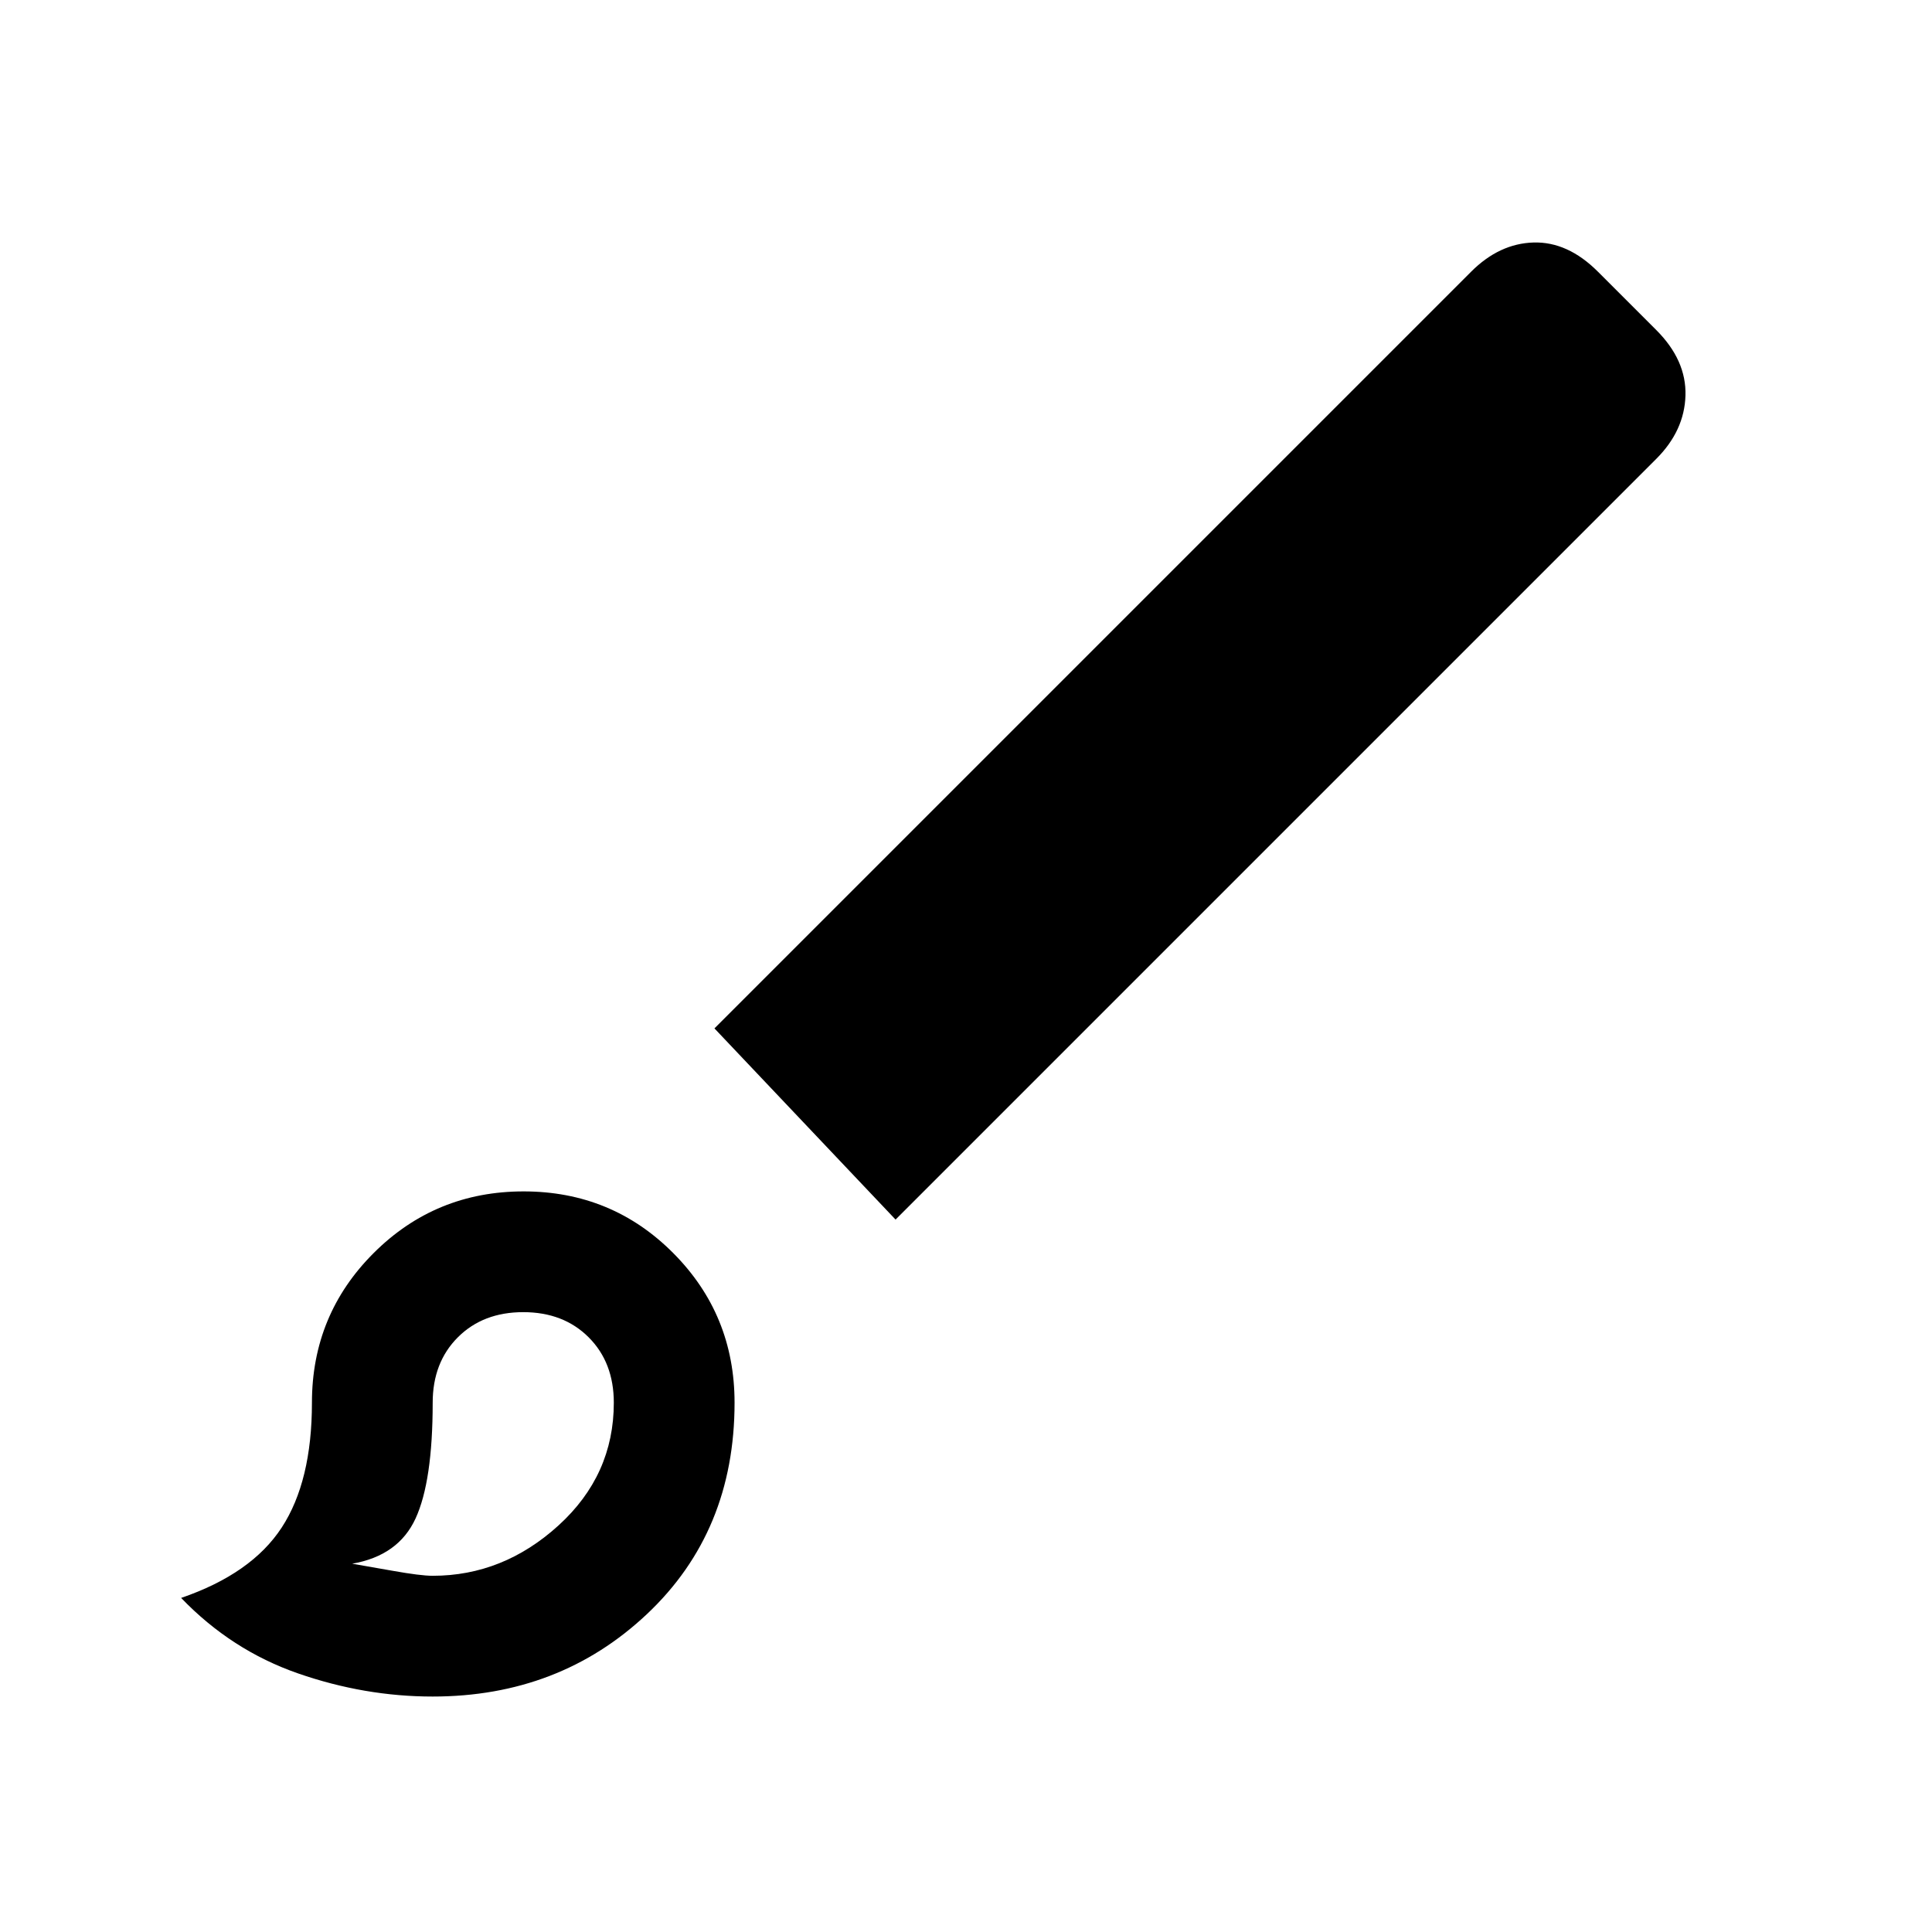
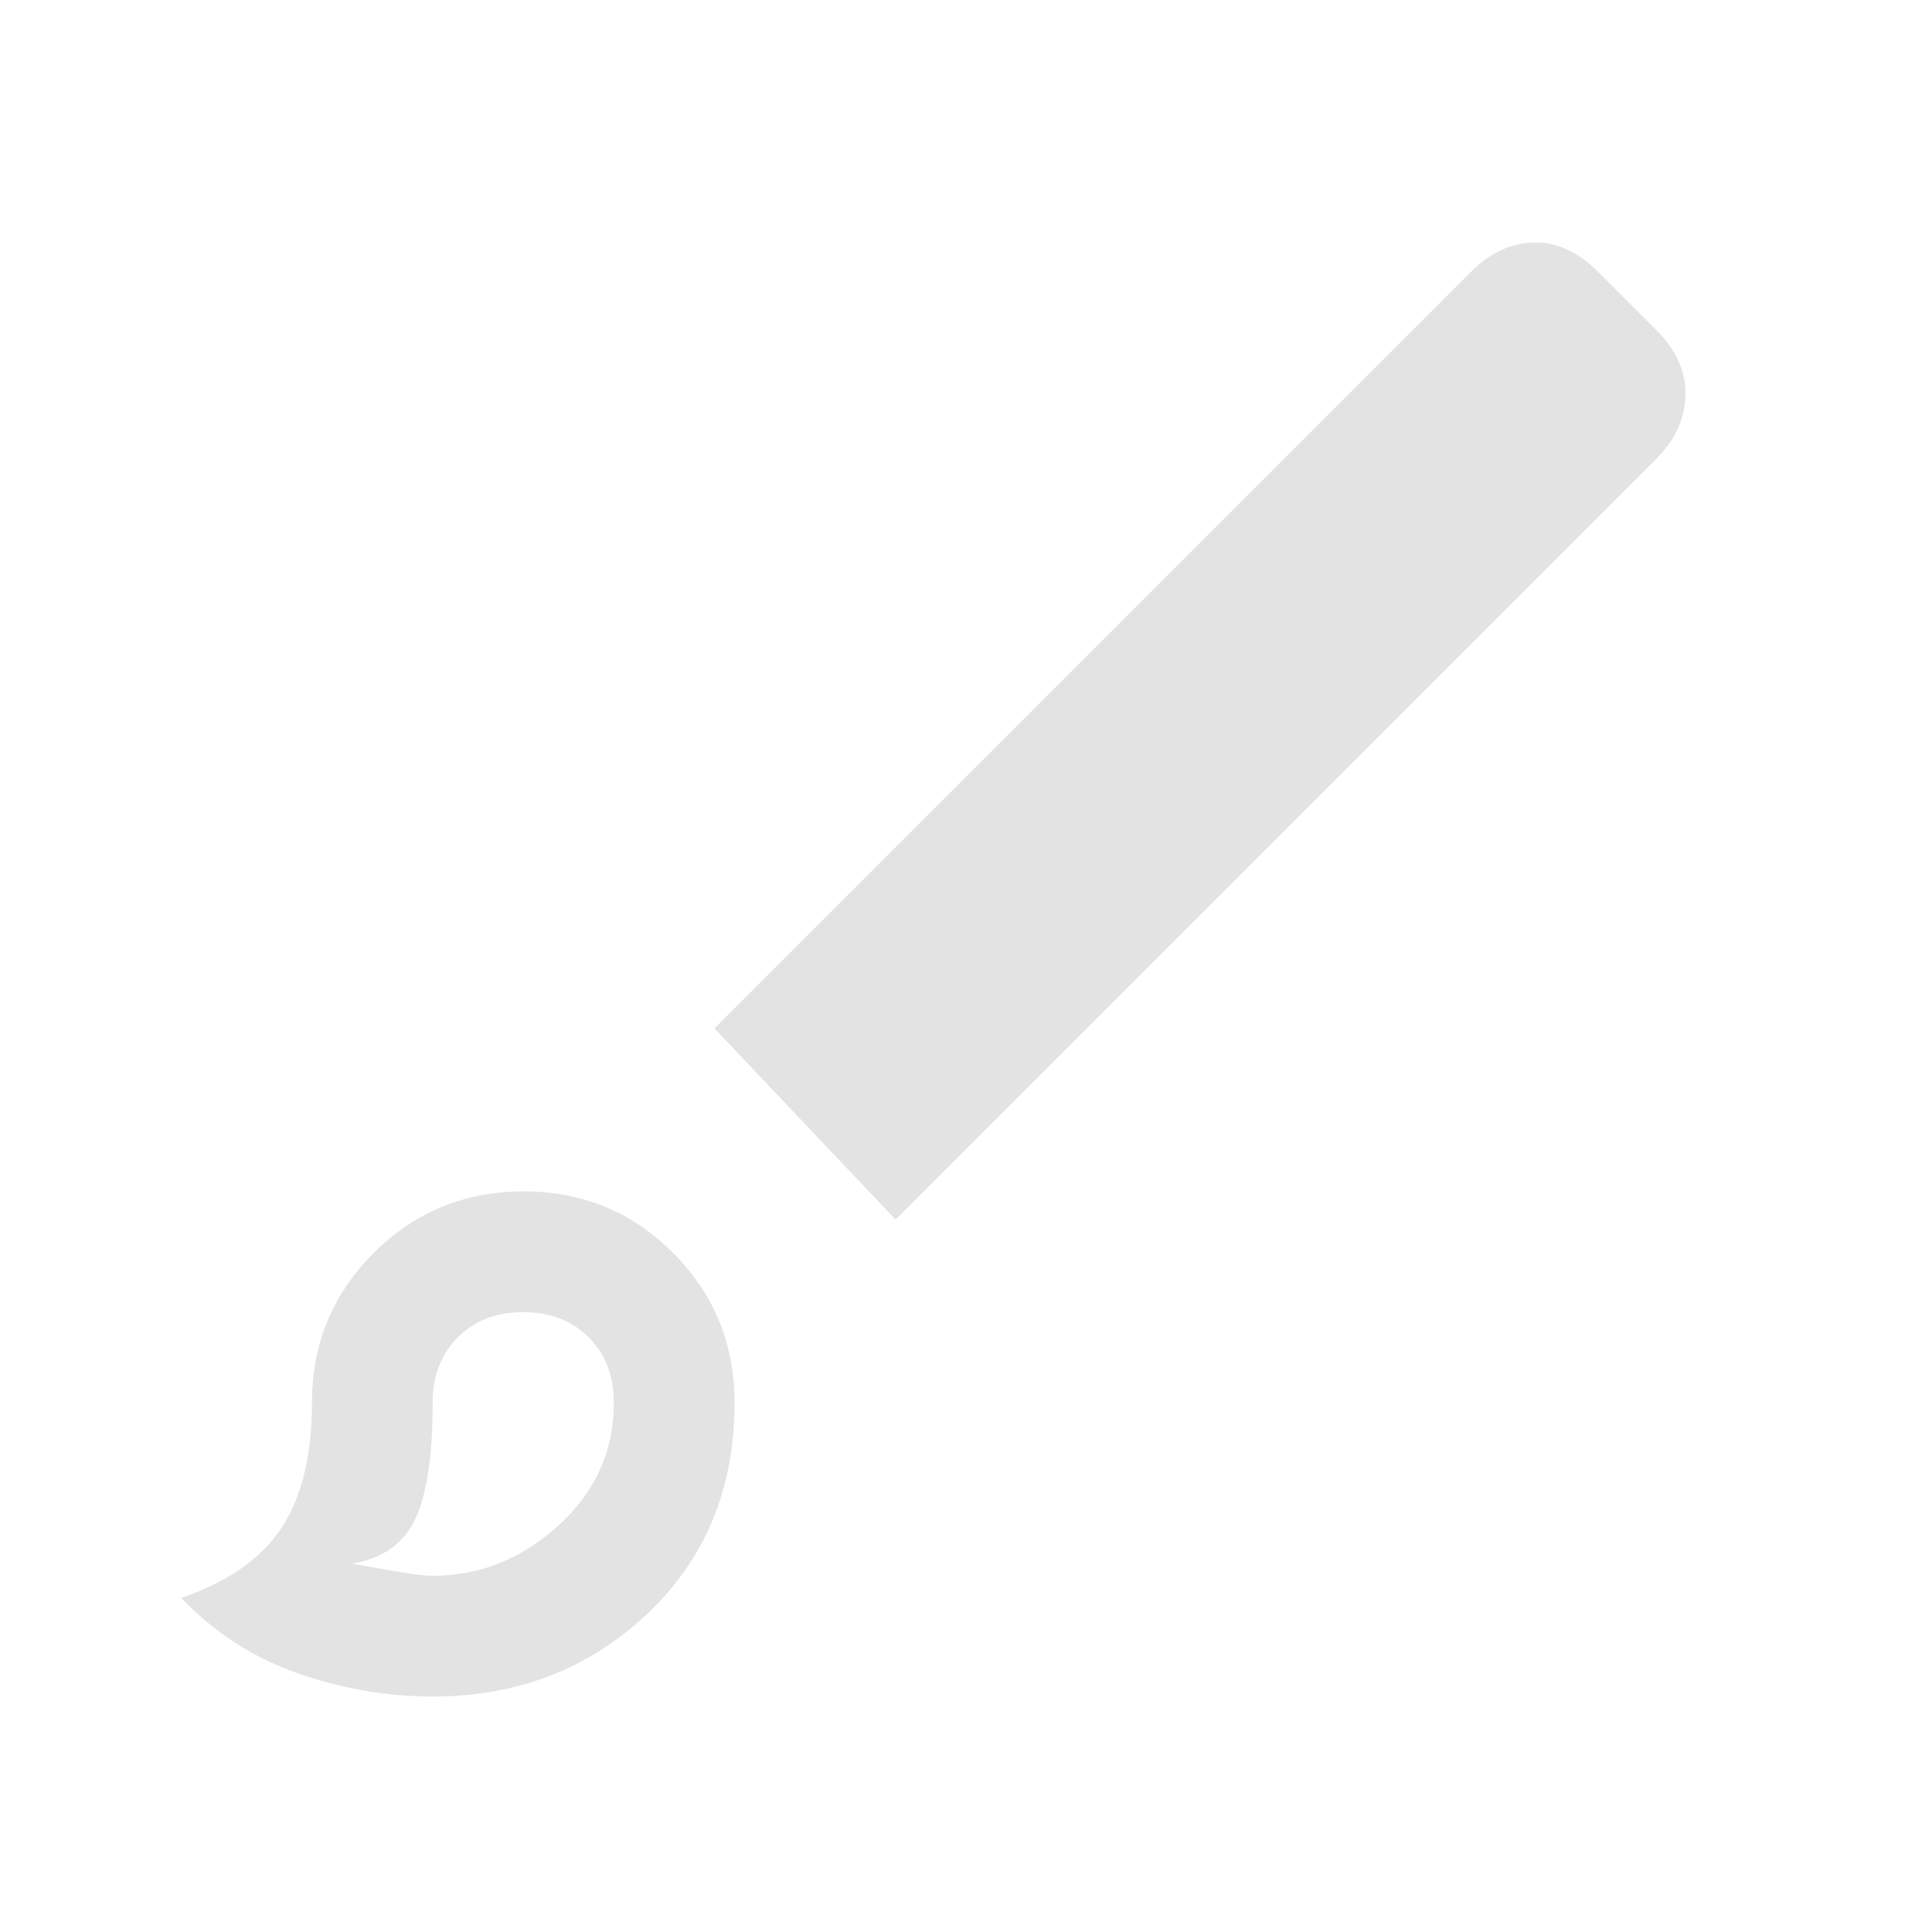
<svg xmlns="http://www.w3.org/2000/svg" viewBox="0 0 960 960" width="44" height="44">
-   <path d="M215,843q-33.83,0 -66.92,-11.5Q115,820 90,794q35,-12 50,-35t15,-62q0,-43.75 30.68,-74.38Q216.35,592 260.18,592q43.82,0 74.32,30.62Q365,653.25 365,697q0,64 -43.5,105T215,843ZM215,783q35,0 62.5,-25t27.5,-61q0,-20 -12.5,-32.5T260,652q-20,0 -32.5,12.5T215,697q0,39 -8.5,57.5T175,777q6,1 20,3.5t20,2.5ZM445,606 L355,511 731,135q14,-14 31,-14.5t32,14.5l29,29q15,15 14.5,32.5T823,228L445,606ZM260,697Z" fill="#000000" />
+   <path d="M215,843q-33.83,0 -66.92,-11.5Q115,820 90,794q35,-12 50,-35t15,-62q0,-43.75 30.68,-74.38Q216.35,592 260.18,592q43.82,0 74.32,30.62Q365,653.25 365,697q0,64 -43.5,105T215,843ZM215,783q35,0 62.5,-25t27.5,-61q0,-20 -12.5,-32.5T260,652q-20,0 -32.5,12.5T215,697q0,39 -8.5,57.5T175,777q6,1 20,3.5t20,2.5ZM445,606 L355,511 731,135q14,-14 31,-14.5t32,14.5l29,29q15,15 14.5,32.5T823,228L445,606ZM260,697Z" fill="#e3e3e3" />
</svg>
